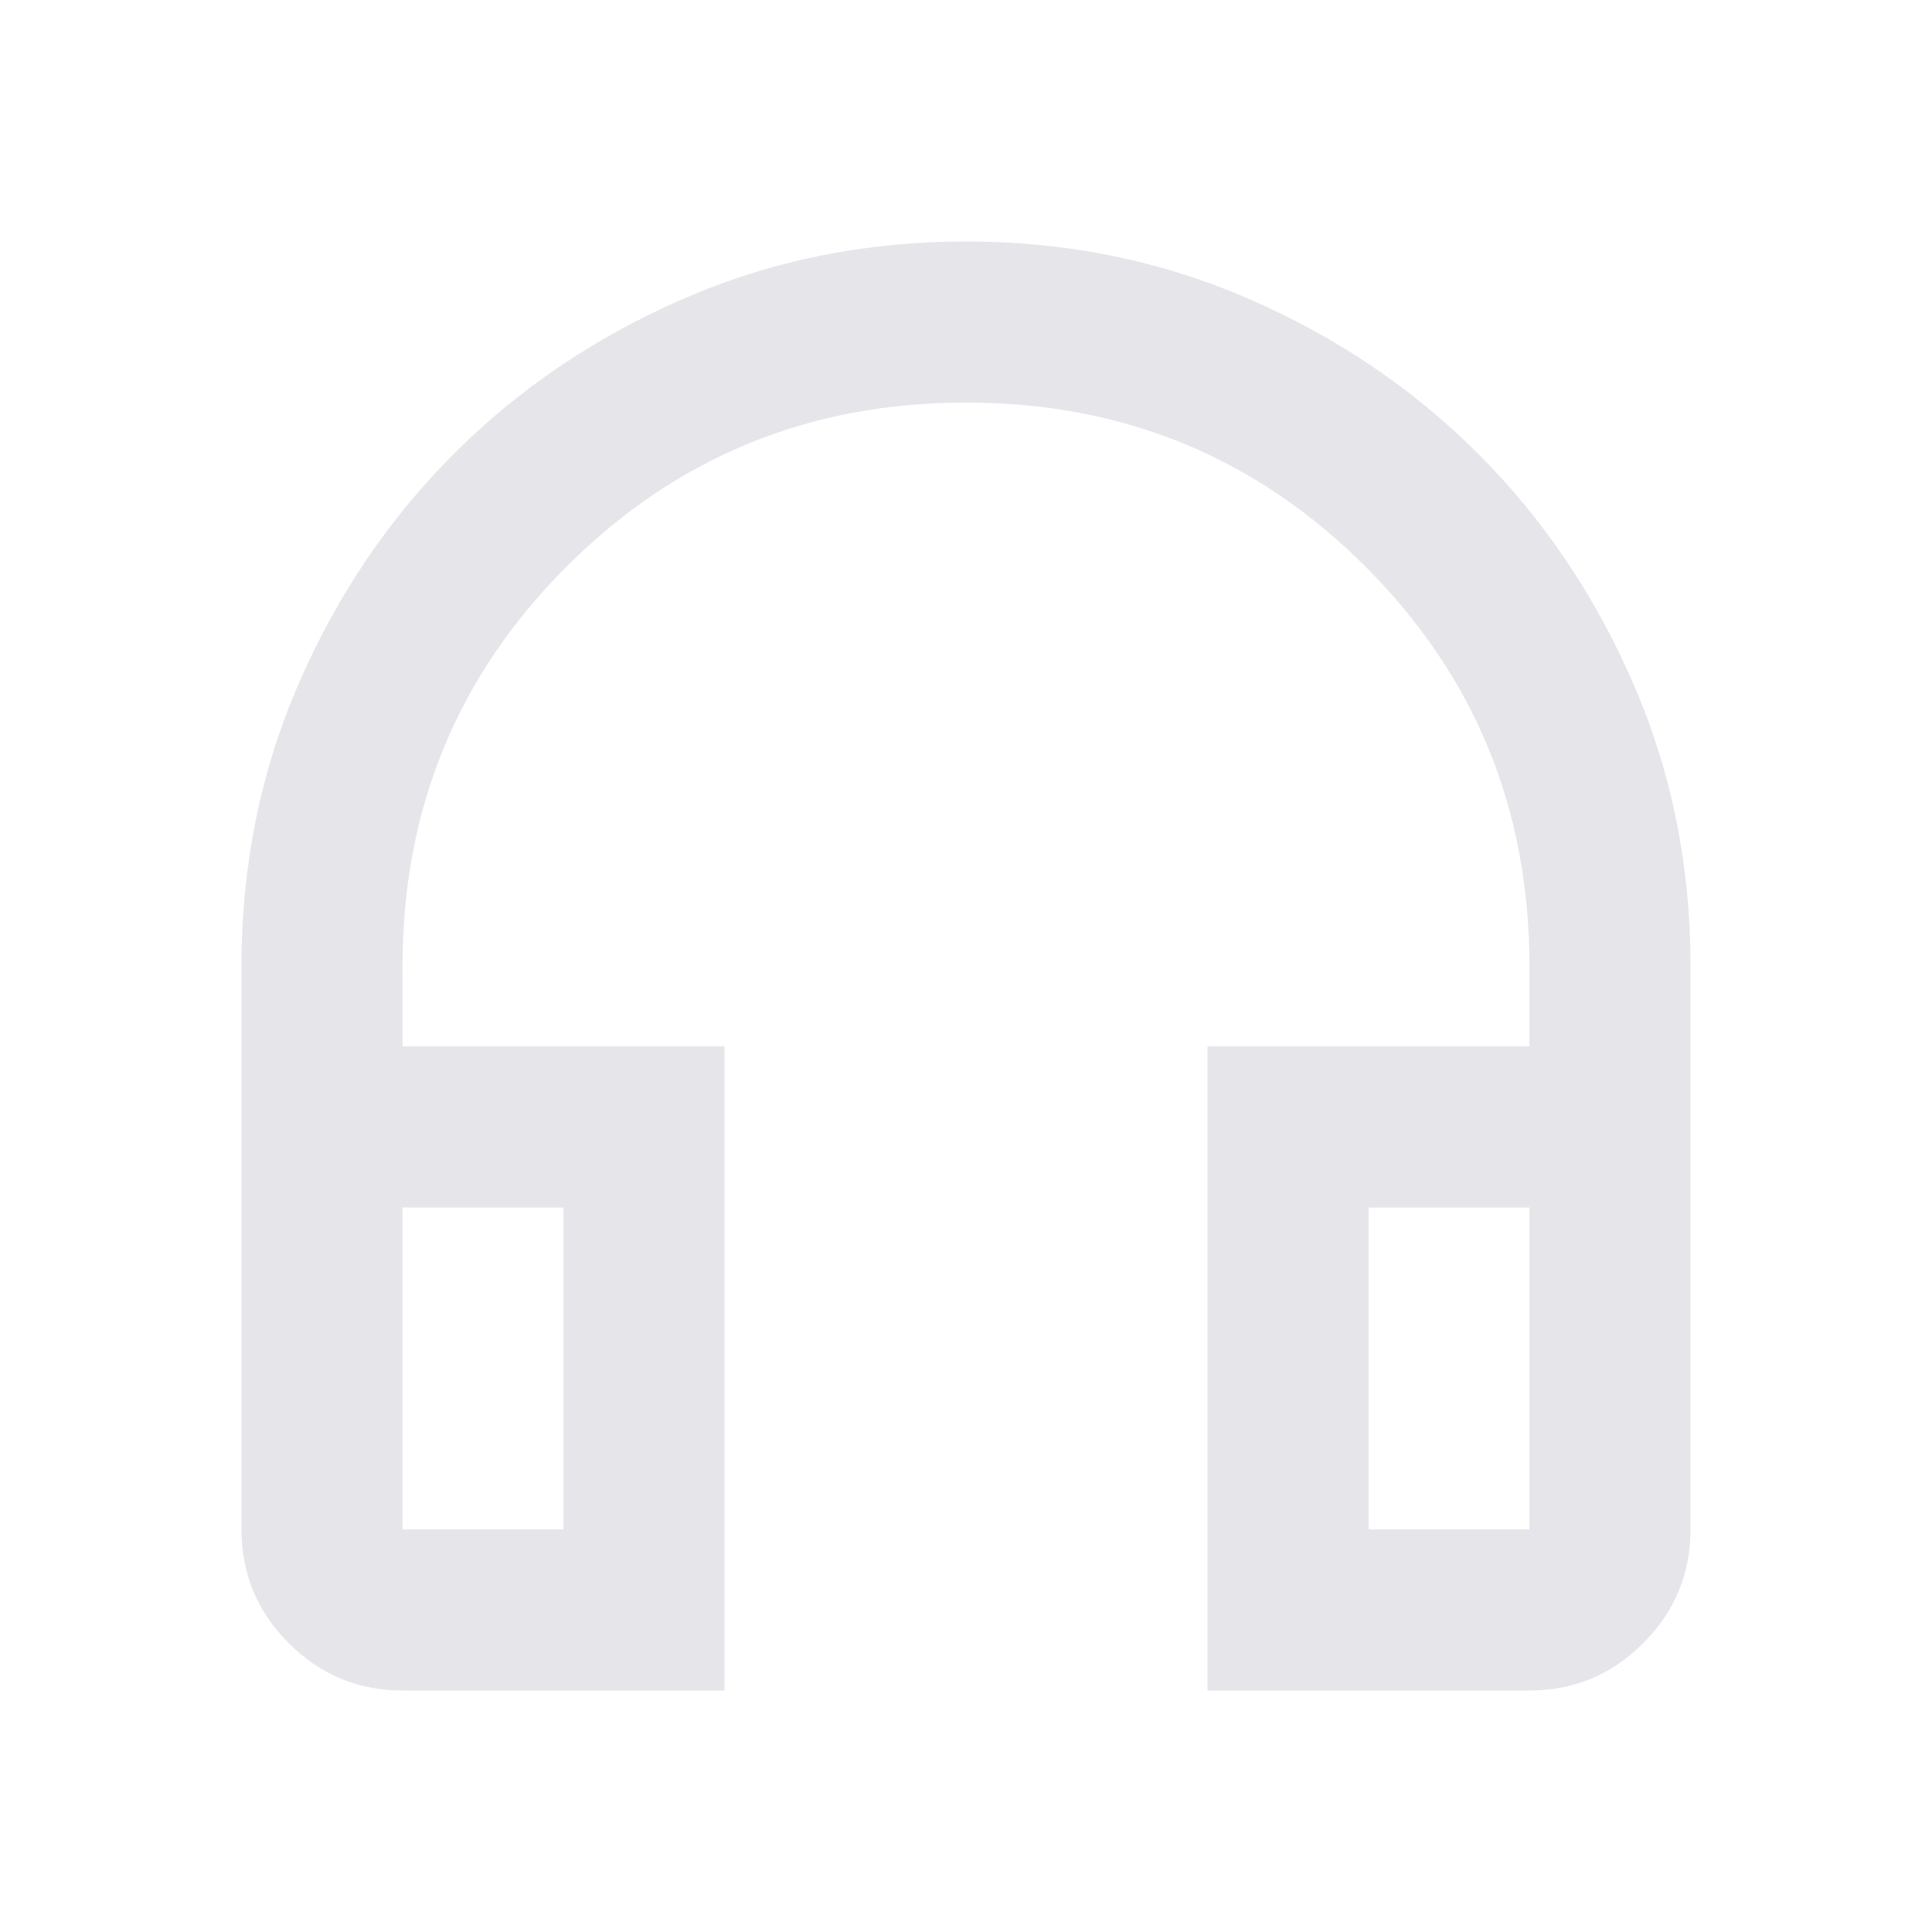
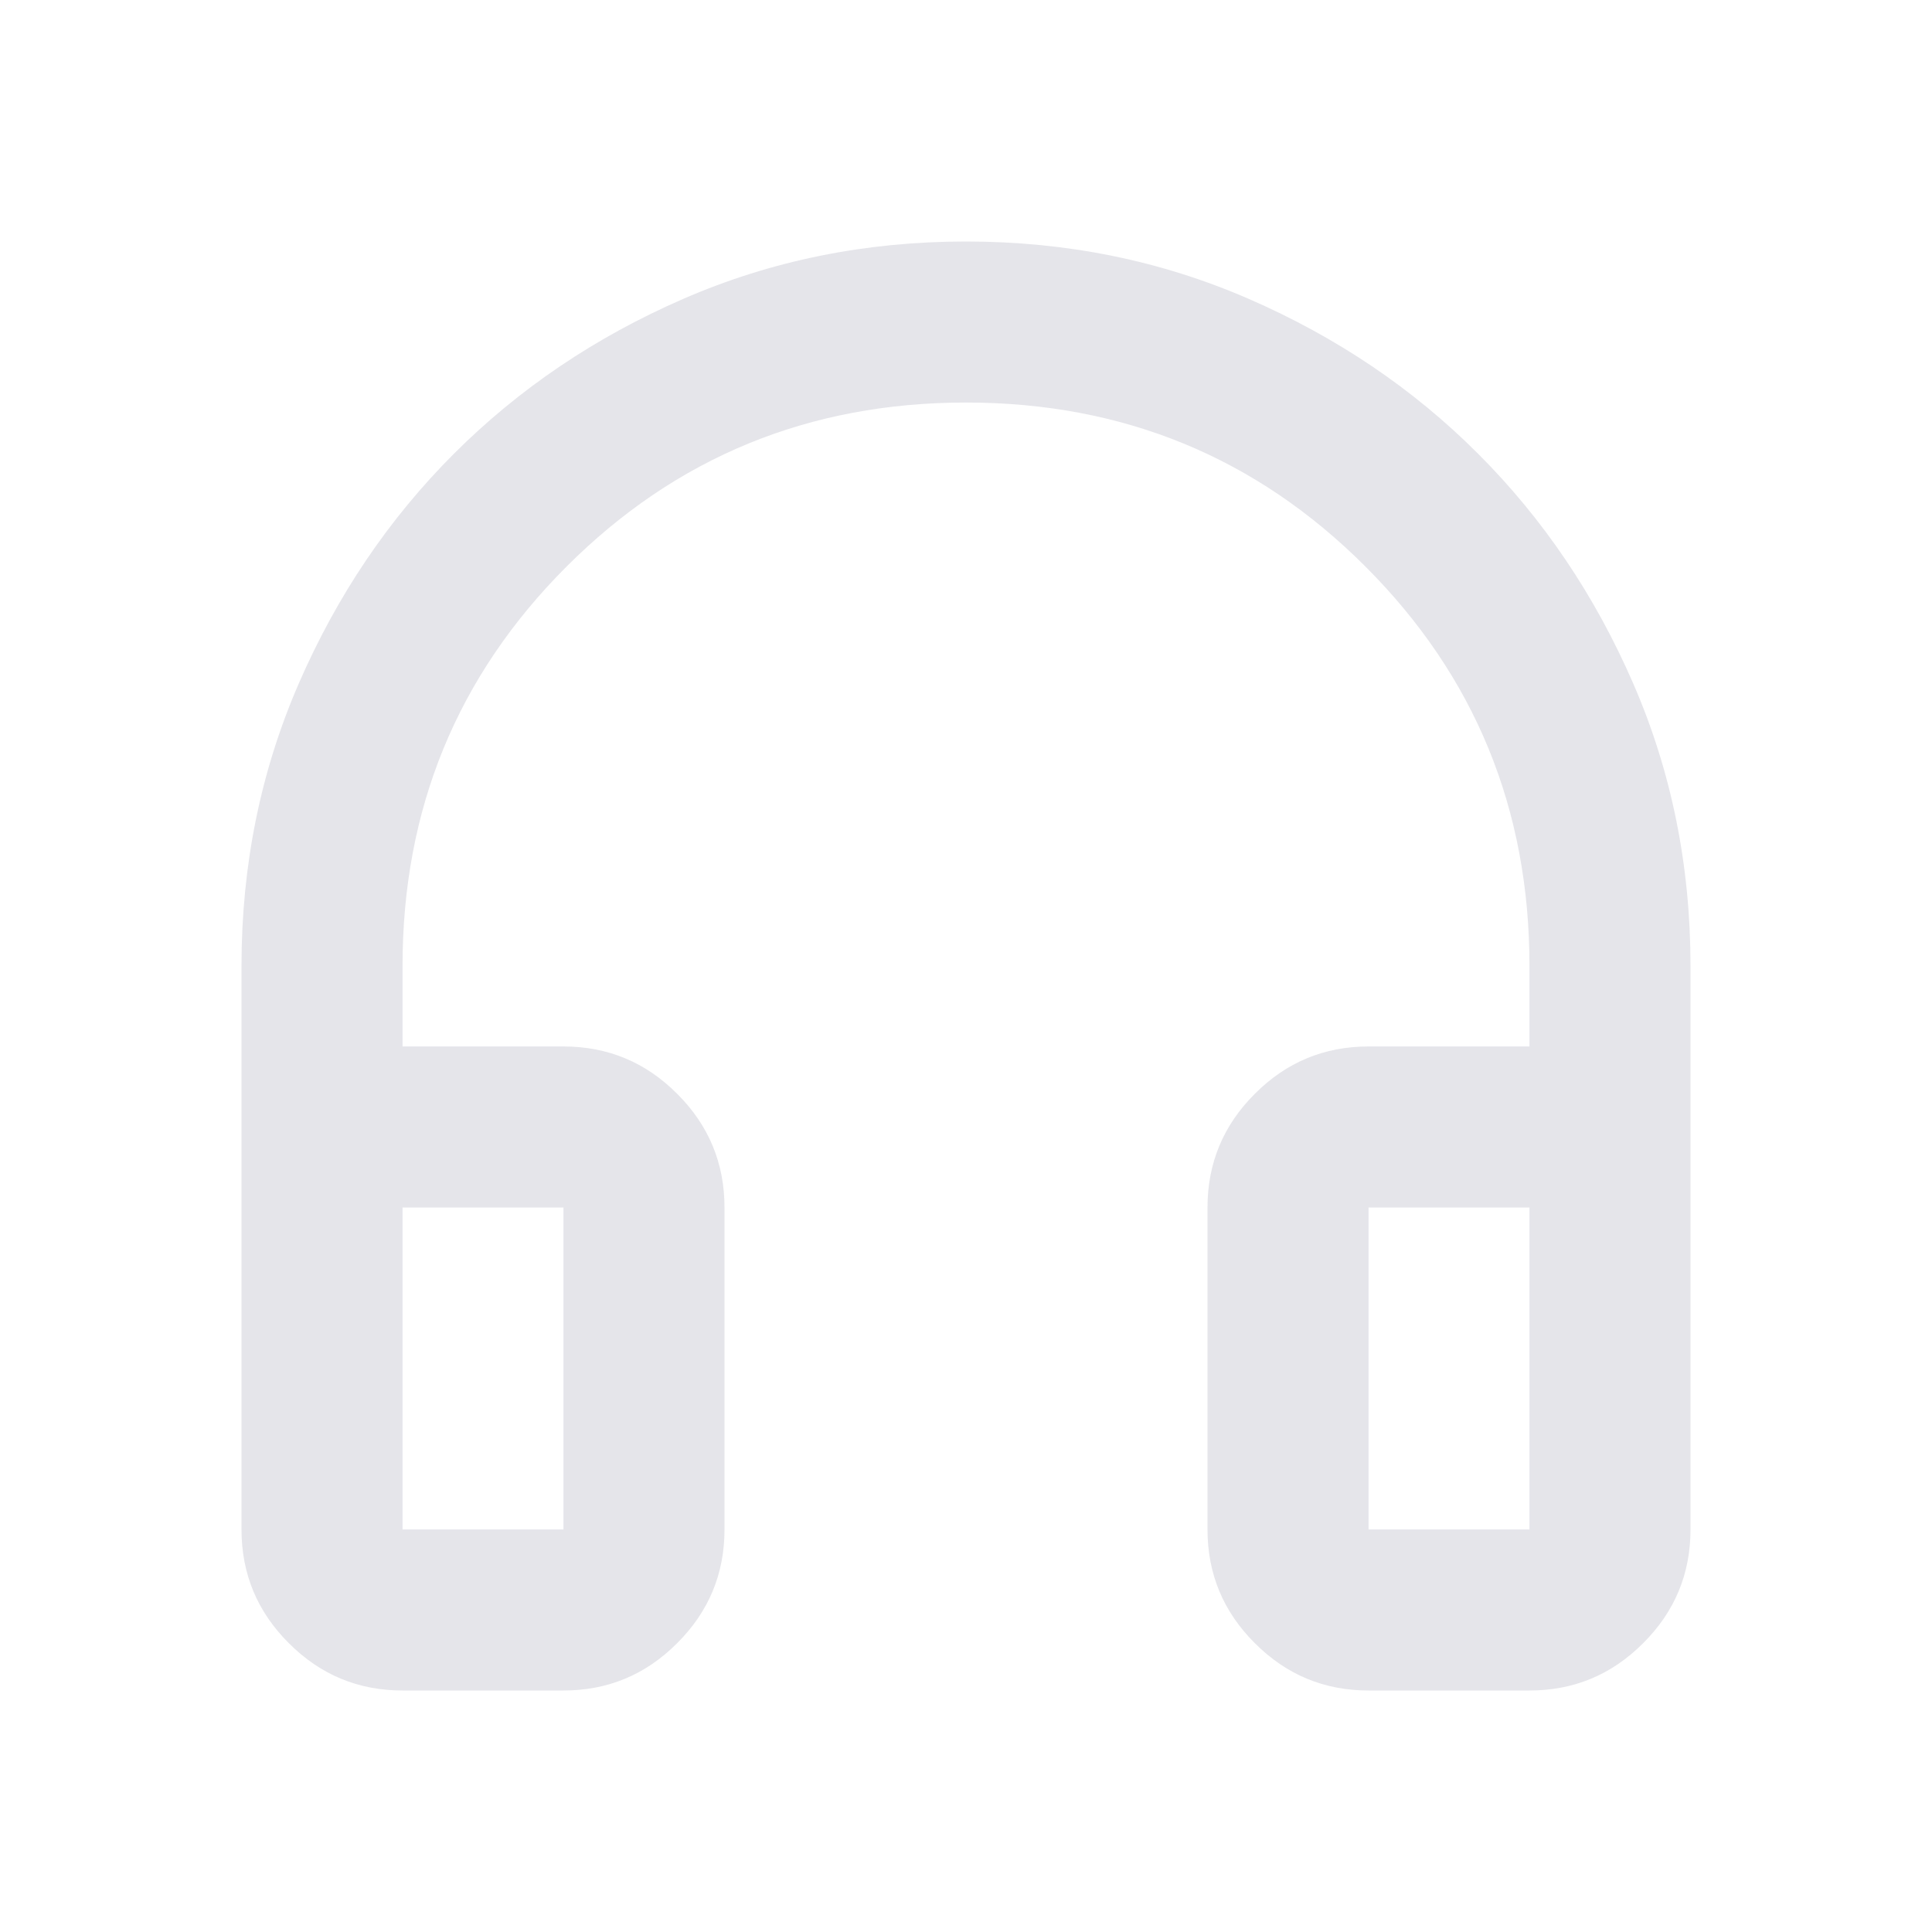
<svg xmlns="http://www.w3.org/2000/svg" width="20" height="20" viewBox="0 0 20 20" fill="none">
-   <path d="M7.5 17.5H4.167C3.708 17.5 3.316 17.337 2.99 17.01C2.663 16.684 2.5 16.292 2.5 15.833V10C2.5 8.958 2.698 7.983 3.094 7.073C3.49 6.163 4.024 5.372 4.698 4.698C5.372 4.024 6.163 3.49 7.073 3.094C7.983 2.698 8.958 2.5 10 2.5C11.042 2.5 12.017 2.698 12.927 3.094C13.837 3.49 14.629 4.024 15.302 4.698C15.976 5.372 16.51 6.163 16.906 7.073C17.302 7.983 17.5 8.958 17.5 10V15.833C17.5 16.292 17.337 16.684 17.01 17.01C16.684 17.337 16.292 17.5 15.833 17.5H12.5V10.833H15.833V10C15.833 8.375 15.267 6.997 14.135 5.865C13.004 4.733 11.625 4.167 10 4.167C8.375 4.167 6.997 4.733 5.865 5.865C4.733 6.997 4.167 8.375 4.167 10V10.833H7.5V17.5ZM5.833 12.5H4.167V15.833H5.833V12.5ZM14.167 12.5V15.833H15.833V12.5H14.167Z" fill="#E5E5EA" />
+   <path d="M5.833 17.5H4.167C3.708 17.5 3.316 17.337 2.99 17.01C2.663 16.684 2.5 16.292 2.5 15.833V10C2.5 8.958 2.698 7.983 3.094 7.073C3.49 6.163 4.024 5.372 4.698 4.698C5.372 4.024 6.163 3.49 7.073 3.094C7.983 2.698 8.958 2.5 10 2.5C11.042 2.5 12.017 2.698 12.927 3.094C13.837 3.49 14.629 4.024 15.302 4.698C15.976 5.372 16.51 6.163 16.906 7.073C17.302 7.983 17.5 8.958 17.5 10V15.833C17.5 16.292 17.337 16.684 17.01 17.01C16.684 17.337 16.292 17.5 15.833 17.5H14.167C13.708 17.5 13.316 17.337 12.99 17.01C12.663 16.684 12.5 16.292 12.5 15.833V12.5C12.5 12.042 12.663 11.649 12.99 11.323C13.316 10.996 13.708 10.833 14.167 10.833H15.833V10C15.833 8.375 15.267 6.997 14.135 5.865C13.004 4.733 11.625 4.167 10 4.167C8.375 4.167 6.997 4.733 5.865 5.865C4.733 6.997 4.167 8.375 4.167 10V10.833H5.833C6.292 10.833 6.684 10.996 7.01 11.323C7.337 11.649 7.5 12.042 7.5 12.5V15.833C7.5 16.292 7.337 16.684 7.01 17.01C6.684 17.337 6.292 17.5 5.833 17.5ZM5.833 12.5H4.167V15.833H5.833V12.5ZM14.167 12.5V15.833H15.833V12.5H14.167Z" fill="#E5E5EA" />
</svg>
